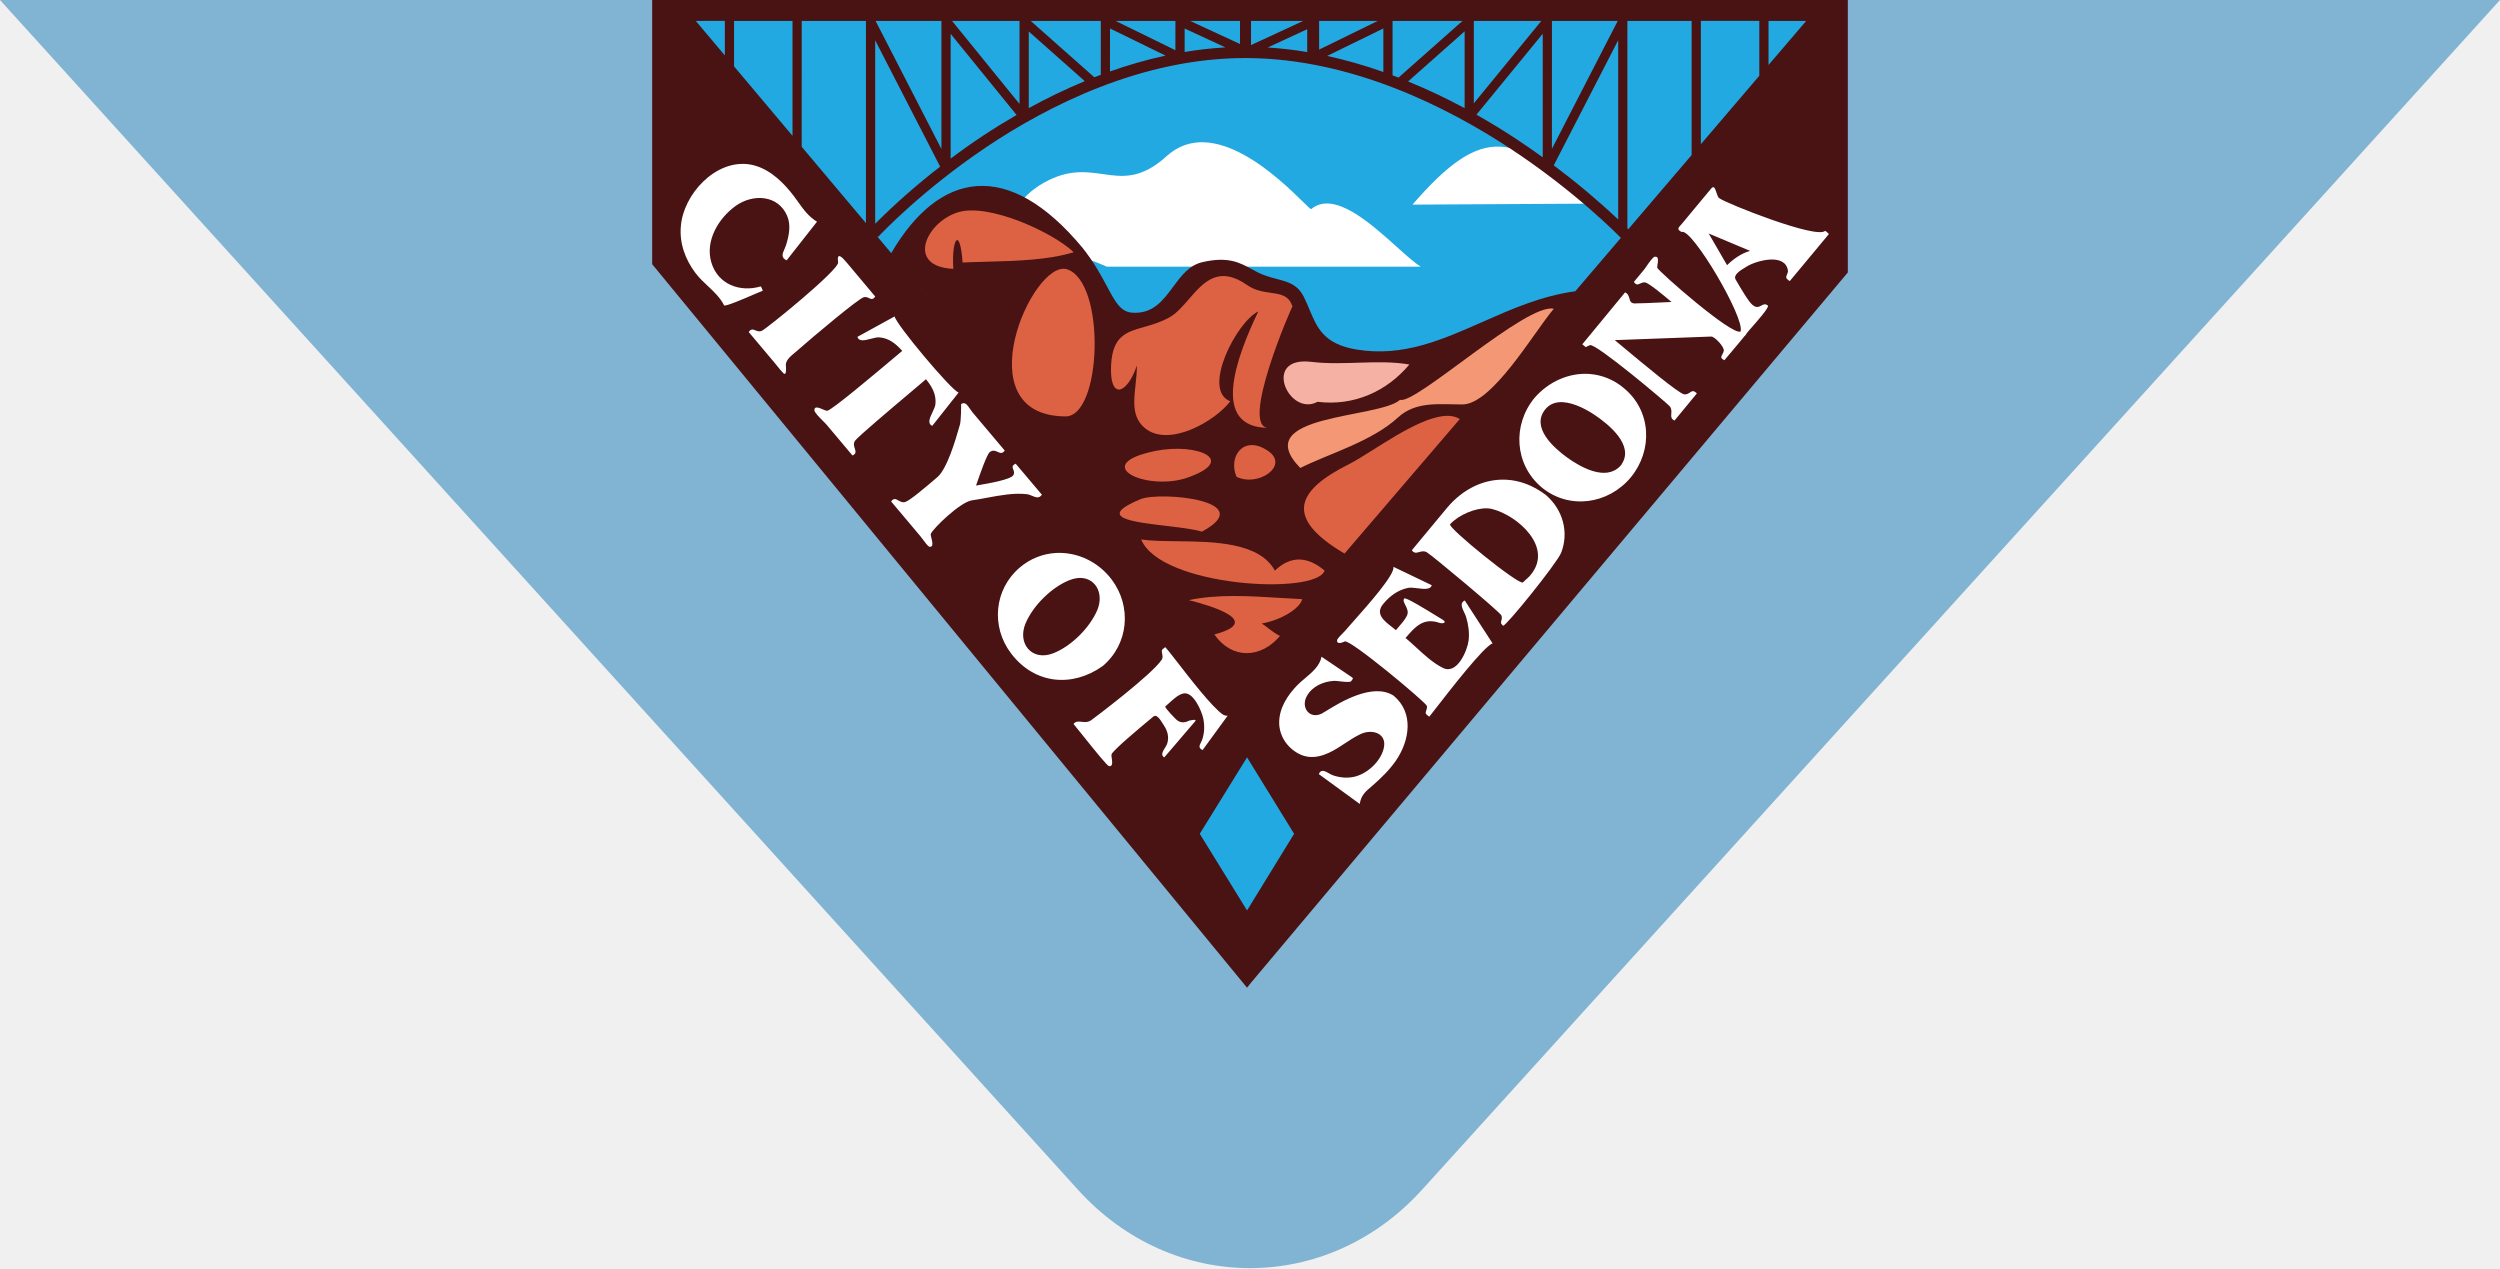
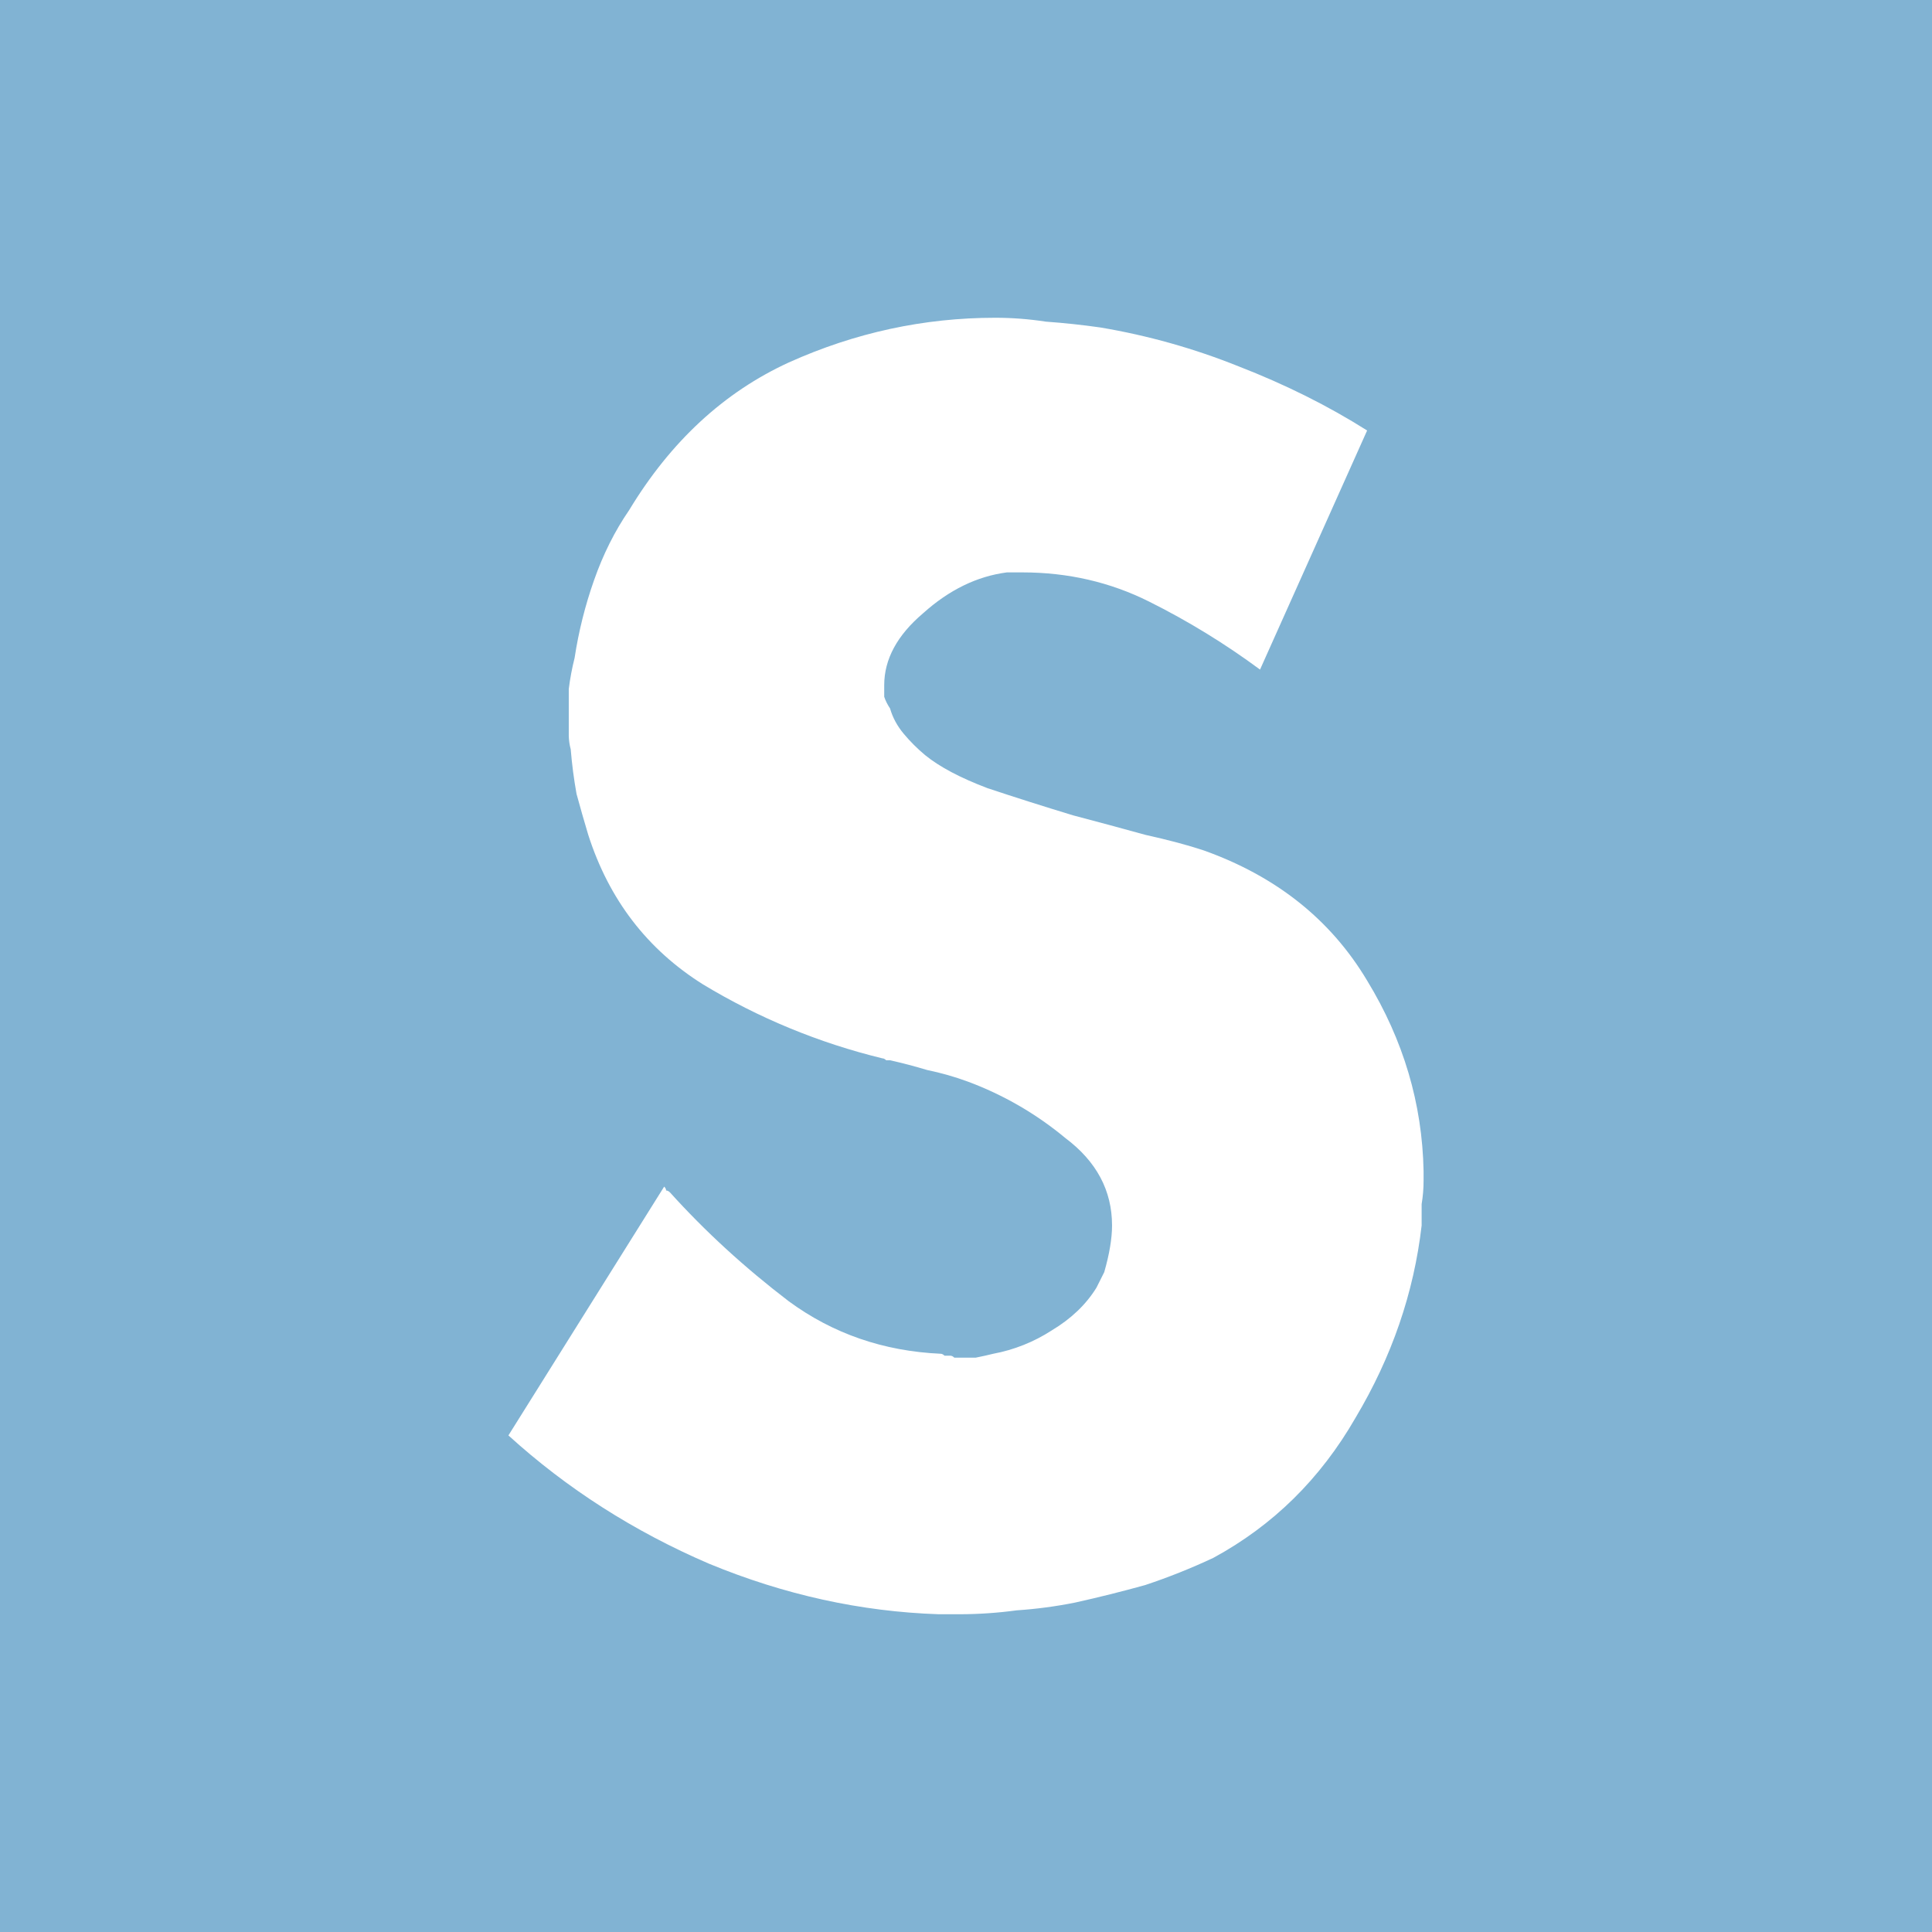
- <svg xmlns="http://www.w3.org/2000/svg" width="138" height="70" viewBox="0 0 138 70" fill="none">
-   <path d="M138 0H0L59.51 65.68C64.73 71.441 73.27 71.441 78.49 65.68L138 0Z" fill="#81B3D3" />
-   <path d="M36.687 0.457L68.835 38.336L100.855 0.686L36.687 0.457Z" fill="#23A9E1" />
-   <path fill-rule="evenodd" clip-rule="evenodd" d="M78.42 14.719H61.1C60.819 14.592 60.438 14.449 60.012 14.29C57.814 13.467 54.411 12.193 57.347 10.252C58.817 9.319 59.872 9.468 60.869 9.61C61.958 9.765 62.979 9.909 64.395 8.622C66.975 6.281 70.67 9.909 71.935 11.152C72.196 11.408 72.354 11.563 72.377 11.543C73.626 10.502 75.631 12.304 77.111 13.635C77.63 14.102 78.085 14.511 78.42 14.719ZM87.83 11.241L77.97 11.295C81.866 6.795 83.617 7.277 87.83 11.241Z" fill="white" />
-   <path fill-rule="evenodd" clip-rule="evenodd" d="M36 0.001H69.055L102 0V15.04L69.056 54.245L68.836 54.52L36 14.583V0.001ZM40.011 1.153V3.06L38.407 1.154L40.011 1.153ZM97.622 1.154V3.588L99.702 1.154H97.622ZM48.467 13.081L48.377 12.998L49.196 13.971L49.196 13.972L68.834 37.302L49.196 13.971C51.851 9.429 55.653 8.749 59.743 13.664C60.397 14.482 60.794 15.225 61.112 15.821C61.563 16.665 61.856 17.214 62.498 17.26C63.637 17.341 64.197 16.586 64.754 15.834C65.196 15.238 65.636 14.643 66.363 14.473C67.784 14.139 68.439 14.498 69.082 14.85C69.286 14.962 69.488 15.073 69.714 15.161C69.996 15.271 70.26 15.341 70.504 15.406C71.131 15.572 71.629 15.704 71.977 16.401C72.093 16.633 72.19 16.865 72.285 17.092C72.705 18.097 73.08 18.995 74.879 19.294C77.427 19.718 79.582 18.766 81.823 17.775C83.43 17.064 85.082 16.334 86.956 16.077L89.471 13.132C89.366 13.022 87.004 10.592 83.339 8.182C79.91 5.927 74.611 3.233 68.833 3.205C63.042 3.173 57.817 5.858 54.45 8.117C50.907 10.494 48.635 12.903 48.476 13.072L48.467 13.081ZM97.114 1.153H93.887V7.96L97.114 4.183V1.153ZM89.832 12.61V1.154H93.378V8.558L89.878 12.656C89.863 12.64 89.848 12.625 89.832 12.61ZM89.324 12.115V2.221L85.767 9.129C87.008 10.056 88.196 11.053 89.324 12.115ZM85.159 1.863V8.682C84.696 8.348 84.209 8.009 83.694 7.67C83.03 7.232 82.294 6.778 81.5 6.33L85.159 1.863ZM80.847 5.97V1.73L77.727 4.496C78.792 4.932 79.834 5.424 80.847 5.97ZM81.355 1.154H85.082L81.355 5.704V1.154ZM89.3 1.154H85.667L85.666 8.214L89.3 1.154ZM76.87 1.154H80.73L77.2 4.282C77.135 4.257 77.068 4.233 77.002 4.209C76.957 4.192 76.913 4.176 76.869 4.16V1.154H76.87ZM76.361 3.974V1.571L73.261 3.087C74.312 3.318 75.347 3.614 76.361 3.974ZM72.158 1.613V2.873C71.436 2.752 70.709 2.668 69.979 2.621L72.158 1.613ZM67.64 2.616L65.392 1.574V2.869C66.128 2.746 66.878 2.659 67.64 2.616ZM61.272 1.571L64.337 3.069C63.277 3.298 62.254 3.597 61.271 3.944L61.272 1.571ZM61.578 1.154L64.882 2.771L64.883 1.154H61.578ZM68.448 2.429L65.694 1.154H68.448V2.429ZM71.938 1.154H69.057V2.488L71.938 1.154ZM72.816 1.154H76.056L72.816 2.738V1.154ZM56.895 1.155L60.405 4.265L60.764 4.13V1.155H56.895ZM56.787 1.738L59.88 4.479C58.823 4.919 57.79 5.416 56.787 5.968V1.738ZM56.115 6.346L52.475 1.866V8.756C53.638 7.88 54.854 7.075 56.115 6.346ZM48.31 2.224L51.896 9.198C50.635 10.172 49.438 11.224 48.31 12.349V2.224ZM48.332 1.154L51.966 8.224V1.154H48.332ZM56.278 5.739L52.552 1.154H56.278V5.739ZM40.52 3.664L43.747 7.497V1.154H40.52V3.664ZM44.255 1.154H47.8V12.314L44.254 8.102L44.255 1.154Z" fill="#491213" />
-   <path d="M66.227 46.026L68.837 41.806L71.435 46.026L68.837 50.256L66.227 46.026Z" fill="#23A9E1" />
-   <path fill-rule="evenodd" clip-rule="evenodd" d="M52.88 11.718C51.097 12.272 49.999 14.73 52.623 14.839H52.624C52.516 13.171 52.99 12.465 53.136 14.491C53.569 14.471 54.018 14.459 54.475 14.447C56.117 14.403 57.855 14.357 59.27 13.923C58.13 12.832 54.575 11.19 52.88 11.718ZM58.793 22.985C53.197 22.939 56.98 14.337 58.884 14.857C61.074 15.553 60.828 23.051 58.793 22.985ZM61.333 20.13C61.223 22.102 62.211 21.799 62.756 20.175V20.174C62.759 20.533 62.72 20.894 62.681 21.247C62.579 22.183 62.484 23.055 63.215 23.644C64.539 24.713 67.08 23.247 67.911 22.152C66.314 21.532 68.259 17.765 69.457 17.191C68.225 19.772 66.805 23.617 70.025 23.617C68.393 23.617 71.327 16.871 71.343 16.925C71.157 16.308 70.694 16.241 70.142 16.162C69.733 16.103 69.275 16.037 68.843 15.735C67.261 14.628 66.434 15.581 65.631 16.507C65.281 16.911 64.935 17.309 64.533 17.53C64.053 17.793 63.583 17.927 63.157 18.048C62.171 18.329 61.421 18.542 61.333 20.13ZM74.218 30.556C70.785 28.536 71.654 27.033 74.448 25.631C74.808 25.45 75.279 25.153 75.806 24.822C77.416 23.807 79.542 22.468 80.581 23.132L74.218 30.556ZM70.674 33.005L70.674 33.005C68.967 32.899 67.18 32.789 65.622 33.128C66.829 33.43 69.773 34.293 67.032 35.022C68.015 36.429 69.61 36.339 70.656 35.104C70.4 34.978 70.215 34.835 70.031 34.693L70.031 34.693C69.91 34.599 69.789 34.505 69.649 34.418C70.734 34.222 71.749 33.596 71.884 33.073C71.488 33.055 71.084 33.03 70.674 33.005ZM70.373 31.499C71.242 30.659 72.186 30.703 73.119 31.499H73.118C72.644 32.881 64.059 32.393 62.994 29.779C63.518 29.858 64.201 29.866 64.943 29.875C67.002 29.899 69.517 29.928 70.373 31.499ZM66.345 29.348C65.894 29.208 65.136 29.119 64.367 29.028C62.466 28.804 60.499 28.572 62.957 27.554C64.022 27.113 69.55 27.617 66.345 29.348ZM68.257 26.318C67.78 25.241 68.622 23.958 69.997 24.89C71.196 25.703 69.445 26.907 68.257 26.318ZM65.421 26.409C63.156 27.088 60.148 25.625 63.791 24.889C66.052 24.433 68.457 25.395 65.421 26.409Z" fill="#DC6243" />
-   <path d="M71.774 25.832C68.866 22.845 76.116 23.12 77.284 22.069C78.134 22.353 84.274 16.692 85.769 17.044C84.695 18.304 82.381 22.326 80.722 22.326C79.447 22.326 78.157 22.136 77.17 23.044C75.726 24.374 73.333 25.05 71.774 25.832Z" fill="#F49774" />
-   <path d="M72.727 22.18C71.135 23.036 69.629 19.644 72.378 19.974C74.204 20.194 76.054 19.82 77.798 20.121C76.547 21.608 74.742 22.427 72.727 22.18Z" fill="#F4B1A4" />
-   <path fill-rule="evenodd" clip-rule="evenodd" d="M39.265 14.483C39.626 15.702 40.849 16.149 41.996 15.809C42.032 15.849 42.055 15.912 42.076 15.97L42.076 15.97C42.086 15.997 42.096 16.023 42.106 16.046C42.006 16.084 41.822 16.164 41.602 16.259L41.602 16.259L41.602 16.259L41.602 16.259L41.602 16.259C40.99 16.523 40.098 16.907 39.973 16.861C39.756 16.428 39.415 16.109 39.071 15.787C38.832 15.563 38.592 15.338 38.392 15.073C37.826 14.325 37.495 13.422 37.584 12.476C37.726 10.731 39.482 8.807 41.346 9.071C42.266 9.204 43.034 9.858 43.606 10.554C43.769 10.743 43.91 10.942 44.049 11.138C44.346 11.554 44.634 11.959 45.099 12.238C44.541 12.95 43.983 13.66 43.423 14.371C43.093 14.225 43.193 13.997 43.303 13.748C43.334 13.678 43.365 13.607 43.388 13.535C43.551 13.018 43.673 12.43 43.449 11.91C42.939 10.736 41.544 10.696 40.609 11.366C39.663 12.044 38.912 13.292 39.265 14.483ZM47.69 16.404C47.807 16.379 47.895 16.421 47.974 16.458C48.089 16.512 48.183 16.557 48.312 16.368L46.722 14.474C46.481 14.187 46.176 13.879 46.263 14.486C46.321 14.895 42.294 18.163 42.048 18.264C41.913 18.32 41.803 18.276 41.702 18.236C41.571 18.184 41.457 18.139 41.328 18.327C41.529 18.566 41.729 18.804 41.93 19.043L41.93 19.043L41.932 19.045L41.932 19.046L41.933 19.047L41.933 19.047L41.933 19.047L41.933 19.047L41.934 19.047L41.934 19.047L41.934 19.047L41.934 19.048L41.934 19.048L41.934 19.048L41.934 19.048L41.935 19.049L41.935 19.049L41.935 19.049C42.207 19.373 42.479 19.697 42.752 20.02C42.803 20.081 42.854 20.144 42.904 20.207C43.011 20.34 43.118 20.474 43.237 20.593C43.426 20.782 43.39 20.325 43.382 20.227L43.382 20.227L43.382 20.227C43.381 20.211 43.381 20.205 43.382 20.213C43.329 19.917 43.641 19.66 43.86 19.48L43.86 19.48C43.888 19.457 43.913 19.436 43.937 19.416C44.941 18.532 47.442 16.437 47.69 16.404ZM51.113 20.935C51.446 21.336 51.691 21.769 51.636 22.309C51.623 22.437 51.548 22.594 51.473 22.754C51.327 23.063 51.176 23.38 51.461 23.507L52.916 21.667C52.526 21.569 49.434 17.871 49.384 17.466L47.333 18.592C47.403 18.875 47.746 18.786 48.076 18.7C48.246 18.656 48.413 18.613 48.536 18.622C49.074 18.66 49.462 18.985 49.804 19.369C49.699 19.458 49.579 19.558 49.448 19.668L49.444 19.672L49.443 19.672L49.443 19.672L49.443 19.672C48.185 20.73 45.926 22.631 45.666 22.674C45.618 22.682 45.526 22.642 45.422 22.598C45.212 22.508 44.957 22.4 44.952 22.637C44.949 22.762 45.251 23.061 45.452 23.26L45.452 23.26L45.452 23.26C45.524 23.331 45.583 23.39 45.611 23.423L47.058 25.145C47.278 25.045 47.235 24.912 47.185 24.757C47.144 24.63 47.098 24.488 47.191 24.338C47.31 24.145 49.246 22.512 50.409 21.531L50.409 21.53L50.409 21.53L50.41 21.53C50.711 21.276 50.961 21.065 51.113 20.935ZM64.962 36.516L64.962 36.516L64.961 36.515C64.767 36.264 64.617 36.07 64.539 35.977L64.326 35.724C64.319 35.714 64.141 35.869 64.166 35.848C64.113 35.893 64.13 35.98 64.149 36.078C64.171 36.187 64.195 36.31 64.132 36.408C63.617 37.214 60.394 39.644 60.227 39.76C60.053 39.881 59.871 39.861 59.705 39.843C59.528 39.824 59.369 39.806 59.26 39.966C59.399 40.131 59.615 40.402 59.855 40.701L59.855 40.701C60.419 41.407 61.111 42.273 61.22 42.291C61.437 42.326 61.398 42.054 61.368 41.846C61.355 41.756 61.344 41.678 61.356 41.642C61.431 41.416 62.875 40.212 63.542 39.657L63.66 39.558C63.846 39.402 64.039 39.712 64.173 39.926L64.173 39.926C64.196 39.963 64.218 39.998 64.237 40.026C64.449 40.341 64.544 40.676 64.43 41.045C64.408 41.116 64.358 41.198 64.306 41.282C64.184 41.48 64.055 41.691 64.268 41.807C64.439 41.607 64.742 41.254 65.046 40.9L65.052 40.892L65.055 40.888L65.06 40.883C65.466 40.409 65.871 39.936 65.964 39.827C66.085 39.687 65.828 39.741 65.71 39.766L65.71 39.766L65.71 39.766C65.668 39.775 65.644 39.78 65.66 39.771C65.42 39.895 65.194 39.924 64.97 39.753C64.907 39.706 64.263 39.051 64.327 38.996C64.392 38.941 64.462 38.877 64.533 38.811C64.769 38.595 65.034 38.35 65.311 38.282C65.871 38.144 66.338 39.266 66.421 39.664C66.499 40.039 66.488 40.434 66.371 40.8C66.351 40.863 66.321 40.923 66.293 40.98C66.208 41.149 66.137 41.29 66.383 41.404L67.766 39.508C67.676 39.513 67.586 39.491 67.508 39.445C66.924 39.055 65.657 37.416 64.962 36.516ZM56.304 31.317C56.859 30.845 57.553 30.566 58.281 30.524C59.439 30.458 60.613 30.988 61.371 31.998C62.483 33.482 62.301 35.559 60.871 36.764C59.186 37.965 57.104 37.772 55.812 36.07C54.688 34.592 54.874 32.52 56.304 31.317ZM59.471 31.91C60.42 31.802 60.974 32.709 60.57 33.678C60.15 34.658 59.14 35.667 58.146 36.058C56.966 36.523 56.135 35.521 56.615 34.401C57.037 33.417 58.045 32.418 59.041 32.021C59.191 31.962 59.335 31.926 59.471 31.911V31.91ZM56.974 27.371C56.882 27.332 56.785 27.292 56.688 27.28V27.279C55.992 27.196 55.209 27.341 54.471 27.478H54.471L54.471 27.478C54.188 27.531 53.911 27.582 53.649 27.619C53.002 27.71 51.477 29.195 51.379 29.475C51.368 29.514 51.39 29.602 51.414 29.702C51.469 29.929 51.539 30.223 51.305 30.181C51.226 30.166 51.036 29.908 50.909 29.736L50.909 29.736L50.909 29.736C50.865 29.676 50.828 29.626 50.807 29.601L49.19 27.681C49.333 27.478 49.454 27.547 49.594 27.627C49.705 27.69 49.827 27.76 49.982 27.706C50.248 27.613 51.16 26.835 51.592 26.468L51.592 26.467L51.594 26.465C51.651 26.417 51.7 26.375 51.737 26.344C52.291 25.878 52.778 24.171 52.937 23.613C52.962 23.524 52.979 23.464 52.987 23.443C53.048 23.273 53.069 22.298 53.045 22.318C53.256 22.144 53.4 22.358 53.546 22.573C53.59 22.639 53.635 22.704 53.681 22.759L55.461 24.871C55.329 25.061 55.207 25.005 55.072 24.944C54.943 24.885 54.802 24.821 54.629 24.963C54.47 25.094 54.089 26.192 53.916 26.69L53.877 26.803C53.915 26.796 53.964 26.788 54.02 26.778L54.02 26.778C54.553 26.688 55.796 26.476 55.939 26.225C56.006 26.107 55.967 26.005 55.932 25.915C55.885 25.795 55.846 25.694 56.065 25.595L57.512 27.307C57.36 27.532 57.175 27.454 56.974 27.371ZM80.927 34.049C81.051 34.47 81.121 34.914 81.067 35.354C80.997 35.92 80.431 37.252 79.656 36.873C79.122 36.611 78.634 36.163 78.168 35.734C77.971 35.553 77.778 35.375 77.586 35.216C78.106 34.608 78.564 34.081 79.439 34.376C79.679 34.456 79.885 34.352 79.633 34.206C79.583 34.177 79.479 34.113 79.343 34.029C78.762 33.671 77.593 32.95 77.516 33.037C77.436 33.129 77.5 33.254 77.574 33.4C77.664 33.575 77.768 33.78 77.659 33.994C77.544 34.219 77.369 34.42 77.199 34.615C77.15 34.672 77.101 34.728 77.054 34.784C76.986 34.726 76.911 34.668 76.834 34.609L76.834 34.609L76.834 34.609C76.387 34.262 75.888 33.876 76.369 33.32C76.721 32.892 77.18 32.56 77.73 32.45C77.859 32.424 78.046 32.447 78.237 32.471C78.591 32.515 78.963 32.562 79.032 32.304C78.609 32.1 78.186 31.897 77.763 31.694C77.481 31.559 77.199 31.424 76.917 31.288C77.009 31.706 75.552 33.347 74.711 34.294C74.505 34.526 74.336 34.716 74.236 34.836C74.217 34.859 74.178 34.897 74.132 34.943C74.001 35.072 73.808 35.263 73.805 35.353C73.8 35.605 74.135 35.451 74.216 35.414L74.216 35.414C74.224 35.41 74.23 35.408 74.232 35.407C74.547 35.291 78.656 38.724 78.758 38.959C78.789 39.045 78.758 39.133 78.731 39.213C78.7 39.302 78.673 39.38 78.738 39.434C78.738 39.434 78.738 39.434 78.738 39.434L78.741 39.437C78.762 39.456 78.888 39.572 78.903 39.554C78.945 39.503 79.056 39.36 79.213 39.157L79.213 39.157L79.214 39.157C79.996 38.147 81.932 35.648 82.392 35.518C81.875 34.73 81.363 33.94 80.855 33.146C80.568 33.272 80.704 33.554 80.825 33.809C80.866 33.895 80.906 33.977 80.927 34.049ZM73.211 39.241C73.932 38.795 75.773 37.656 76.927 38.401C78.059 39.343 77.812 40.881 77.059 41.981C76.698 42.506 76.242 42.945 75.765 43.364L75.734 43.39C75.384 43.684 75.125 43.9 75.059 44.379L72.799 42.732C72.912 42.437 73.137 42.563 73.36 42.688C73.442 42.734 73.523 42.78 73.598 42.804C73.989 42.933 74.414 42.969 74.814 42.863C75.498 42.681 76.191 42.04 76.374 41.344C76.602 40.479 75.753 40.217 75.107 40.52C74.796 40.666 74.499 40.861 74.207 41.054C74.09 41.131 73.974 41.207 73.858 41.28C73.205 41.687 72.437 41.995 71.7 41.611C71.052 41.275 70.611 40.621 70.611 39.885C70.611 39.088 71.064 38.39 71.598 37.835C71.722 37.706 71.872 37.58 72.027 37.45C72.43 37.11 72.863 36.745 72.946 36.25C73.501 36.626 74.056 37.001 74.613 37.376C74.705 37.439 74.689 37.46 74.638 37.526L74.638 37.526C74.623 37.546 74.605 37.569 74.585 37.6C74.538 37.674 74.215 37.638 73.951 37.608L73.951 37.608C73.817 37.593 73.699 37.58 73.639 37.583C73.043 37.619 72.443 37.88 72.139 38.42C71.789 39.042 72.276 39.714 72.951 39.395C73 39.371 73.09 39.316 73.211 39.241ZM94.544 10.336C94.509 10.352 94.479 10.377 94.456 10.408L93.666 11.358L92.852 12.34C92.824 12.374 92.796 12.405 92.769 12.434L92.769 12.434C92.638 12.577 92.557 12.665 92.827 12.807C93.37 12.535 96.345 17.575 96.079 18.299C95.609 18.543 91.589 15.016 91.481 14.783C91.472 14.756 91.482 14.691 91.494 14.613C91.525 14.416 91.57 14.135 91.345 14.17C91.235 14.187 91.022 14.499 90.881 14.706L90.881 14.706L90.881 14.706L90.881 14.706C90.832 14.778 90.791 14.838 90.767 14.867L90.19 15.562C90.321 15.753 90.416 15.708 90.535 15.652C90.613 15.615 90.7 15.574 90.813 15.59C91.041 15.636 91.857 16.323 92.19 16.604L92.191 16.604L92.191 16.604L92.191 16.604L92.269 16.67C92.112 16.676 91.867 16.687 91.603 16.699C91.074 16.724 90.472 16.752 90.364 16.744C90.028 16.786 89.987 16.638 89.941 16.472C89.906 16.348 89.868 16.213 89.704 16.139L88.226 17.934L87.366 18.977C87.362 18.982 87.358 18.986 87.355 18.989C87.348 18.998 87.344 19.003 87.344 19.006C87.345 19.01 87.349 19.013 87.359 19.02C87.368 19.026 87.38 19.035 87.397 19.049C87.427 19.074 87.45 19.094 87.468 19.109C87.508 19.144 87.524 19.158 87.541 19.158C87.552 19.158 87.564 19.151 87.583 19.139C87.614 19.12 87.665 19.089 87.767 19.053C88.095 18.938 92.023 22.253 92.165 22.422C92.277 22.555 92.266 22.699 92.256 22.83C92.244 22.987 92.233 23.128 92.433 23.215L93.601 21.797C93.614 21.782 93.625 21.77 93.634 21.76C93.669 21.724 93.675 21.717 93.614 21.667C93.461 21.541 93.383 21.596 93.286 21.665C93.207 21.72 93.117 21.784 92.964 21.767C92.665 21.718 90.746 20.118 89.605 19.165L89.603 19.164L89.599 19.16L89.597 19.159L89.591 19.154C89.419 19.01 89.264 18.881 89.136 18.775L94.458 18.578C94.653 18.571 95.198 19.159 95.153 19.368C95.137 19.443 95.103 19.506 95.072 19.561C95.003 19.687 94.954 19.776 95.187 19.883C95.31 19.735 95.437 19.587 95.563 19.438L95.563 19.438L95.563 19.438L95.563 19.438L95.563 19.438L95.563 19.438C95.755 19.212 95.948 18.986 96.132 18.758L96.28 18.574C96.338 18.528 96.384 18.469 96.415 18.402L96.525 18.265C96.552 18.235 96.584 18.198 96.62 18.157L96.623 18.154L96.623 18.154C96.967 17.765 97.683 16.953 97.587 16.869C97.447 16.748 97.341 16.805 97.227 16.867C97.096 16.938 96.955 17.014 96.743 16.834C96.537 16.687 96.05 15.848 95.857 15.515L95.808 15.432C95.655 15.171 96.089 14.912 96.348 14.757C96.379 14.738 96.408 14.72 96.433 14.705C96.937 14.392 98.54 13.938 98.693 14.932C98.704 15.004 98.672 15.08 98.643 15.152C98.604 15.246 98.569 15.332 98.638 15.389C98.643 15.393 98.651 15.402 98.661 15.412C98.704 15.456 98.779 15.535 98.814 15.494L100.956 12.918C100.936 12.901 100.915 12.88 100.893 12.858C100.847 12.812 100.797 12.762 100.746 12.742C100.272 13.215 95.28 11.222 94.916 10.947C94.84 10.917 94.793 10.772 94.747 10.631C94.694 10.464 94.641 10.303 94.544 10.336ZM96.606 13.849C95.845 13.527 95.083 13.207 94.319 12.889L95.335 14.637C95.524 14.45 95.732 14.284 95.956 14.142H95.958C96.159 14.015 96.376 13.913 96.606 13.849ZM87.731 20.642C86.624 20.566 85.501 21.052 84.708 21.959C83.473 23.459 83.596 25.637 85.101 26.904C86.619 28.154 88.781 27.836 90.017 26.354C91.249 24.858 91.164 22.674 89.632 21.42C89.097 20.965 88.432 20.693 87.732 20.642H87.731ZM88.024 22.904C87.592 22.615 86.904 22.239 86.282 22.201C85.909 22.178 85.559 22.278 85.302 22.592C84.487 23.588 85.764 24.718 86.509 25.256C87.253 25.793 88.633 26.57 89.433 25.73C89.439 25.724 89.445 25.718 89.451 25.712C89.584 25.545 89.549 25.584 89.501 25.642C90.238 24.591 88.804 23.425 88.024 22.904ZM83.155 26.481C81.941 26.414 80.752 26.977 79.856 28.057C79.332 28.686 78.81 29.316 78.288 29.946L77.934 30.373C78.058 30.553 78.192 30.515 78.343 30.473C78.47 30.437 78.609 30.398 78.761 30.486C79.044 30.649 82.814 33.798 82.876 33.971C82.922 34.101 82.897 34.186 82.874 34.257C82.846 34.349 82.825 34.42 82.97 34.539C83.081 34.632 85.914 31.134 86.173 30.519C86.621 29.38 86.264 28.132 85.353 27.344C85.426 27.404 85.53 27.489 85.311 27.307C84.621 26.789 83.884 26.52 83.155 26.48V26.481ZM82.368 28.098C82.286 28.077 82.197 28.064 82.102 28.061V28.06C81.441 28.035 80.52 28.418 80.045 28.939C79.886 29.114 83.867 32.338 84.065 32.148C84.248 31.973 84.322 31.909 84.362 31.874C84.411 31.832 84.412 31.831 84.497 31.726C85.752 30.213 83.79 28.461 82.368 28.098Z" fill="white" />
+ <svg xmlns="http://www.w3.org/2000/svg" width="152" height="152" viewBox="0 0 152 152" fill="none">
+   <rect width="152" height="152" fill="#81B3D3" />
+   <path d="M52.254 93.356C52.355 93.459 52.407 93.56 52.407 93.663C52.51 93.663 52.611 93.713 52.713 93.816C55.47 96.873 58.586 99.728 62.058 102.379C65.53 104.927 69.514 106.303 74.007 106.507C74.11 106.507 74.212 106.56 74.313 106.661H74.774C74.875 106.661 74.978 106.711 75.08 106.814H76.764C77.276 106.711 77.735 106.61 78.144 106.507C79.781 106.201 81.343 105.577 82.74 104.673C84.271 103.755 85.446 102.633 86.263 101.308L86.57 100.696L86.876 100.085C87.081 99.371 87.234 98.709 87.336 98.097C87.438 97.486 87.49 96.925 87.49 96.415C87.49 93.663 86.263 91.369 83.813 89.533C81.529 87.633 78.939 86.134 76.152 85.098C75.105 84.712 74.029 84.406 72.935 84.181C71.974 83.891 71.004 83.636 70.025 83.416H69.719C69.616 83.315 69.514 83.264 69.413 83.264C64.445 82.055 59.692 80.096 55.318 77.453C50.925 74.7 47.914 70.775 46.279 65.677C45.959 64.611 45.653 63.54 45.36 62.465C45.15 61.302 44.997 60.128 44.901 58.95C44.807 58.6 44.755 58.24 44.748 57.878V54.208C44.849 53.392 45.002 52.577 45.207 51.761C45.524 49.678 46.037 47.631 46.738 45.644C47.453 43.606 48.373 41.77 49.495 40.14C52.764 34.735 56.952 30.861 62.058 28.517C67.268 26.172 72.68 25 78.297 25C79.626 25 80.953 25.101 82.281 25.305C83.716 25.408 85.146 25.561 86.57 25.764C90.295 26.389 93.942 27.415 97.447 28.823C101.123 30.25 104.494 31.932 107.558 33.869L99.133 52.679C96.383 50.645 93.461 48.854 90.4 47.327C87.337 45.797 84.017 45.033 80.442 45.033H79.216C76.867 45.339 74.672 46.409 72.629 48.244C70.587 49.977 69.566 51.864 69.566 53.902V54.82C69.667 55.125 69.82 55.431 70.025 55.738C70.229 56.452 70.587 57.114 71.097 57.726C71.608 58.337 72.17 58.898 72.782 59.408C73.906 60.326 75.539 61.192 77.685 62.007C79.829 62.721 82.077 63.435 84.426 64.148C86.365 64.658 88.255 65.168 90.094 65.677C91.933 66.085 93.464 66.494 94.69 66.902C100.408 68.94 104.698 72.355 107.558 77.147C110.417 81.836 111.898 86.832 112 92.133V92.898C112 93.51 111.95 94.122 111.847 94.733V96.415C111.235 101.717 109.499 106.763 106.639 111.555C103.882 116.347 100.154 120.017 95.456 122.566C93.712 123.384 91.922 124.099 90.094 124.706C88.268 125.213 86.429 125.672 84.579 126.083C83.062 126.387 81.527 126.591 79.983 126.694C78.511 126.894 77.026 126.996 75.54 127H73.854C67.727 126.797 61.702 125.471 55.778 123.023C49.854 120.475 44.595 117.111 40 112.931L52.254 93.356Z" fill="white" />
</svg>
